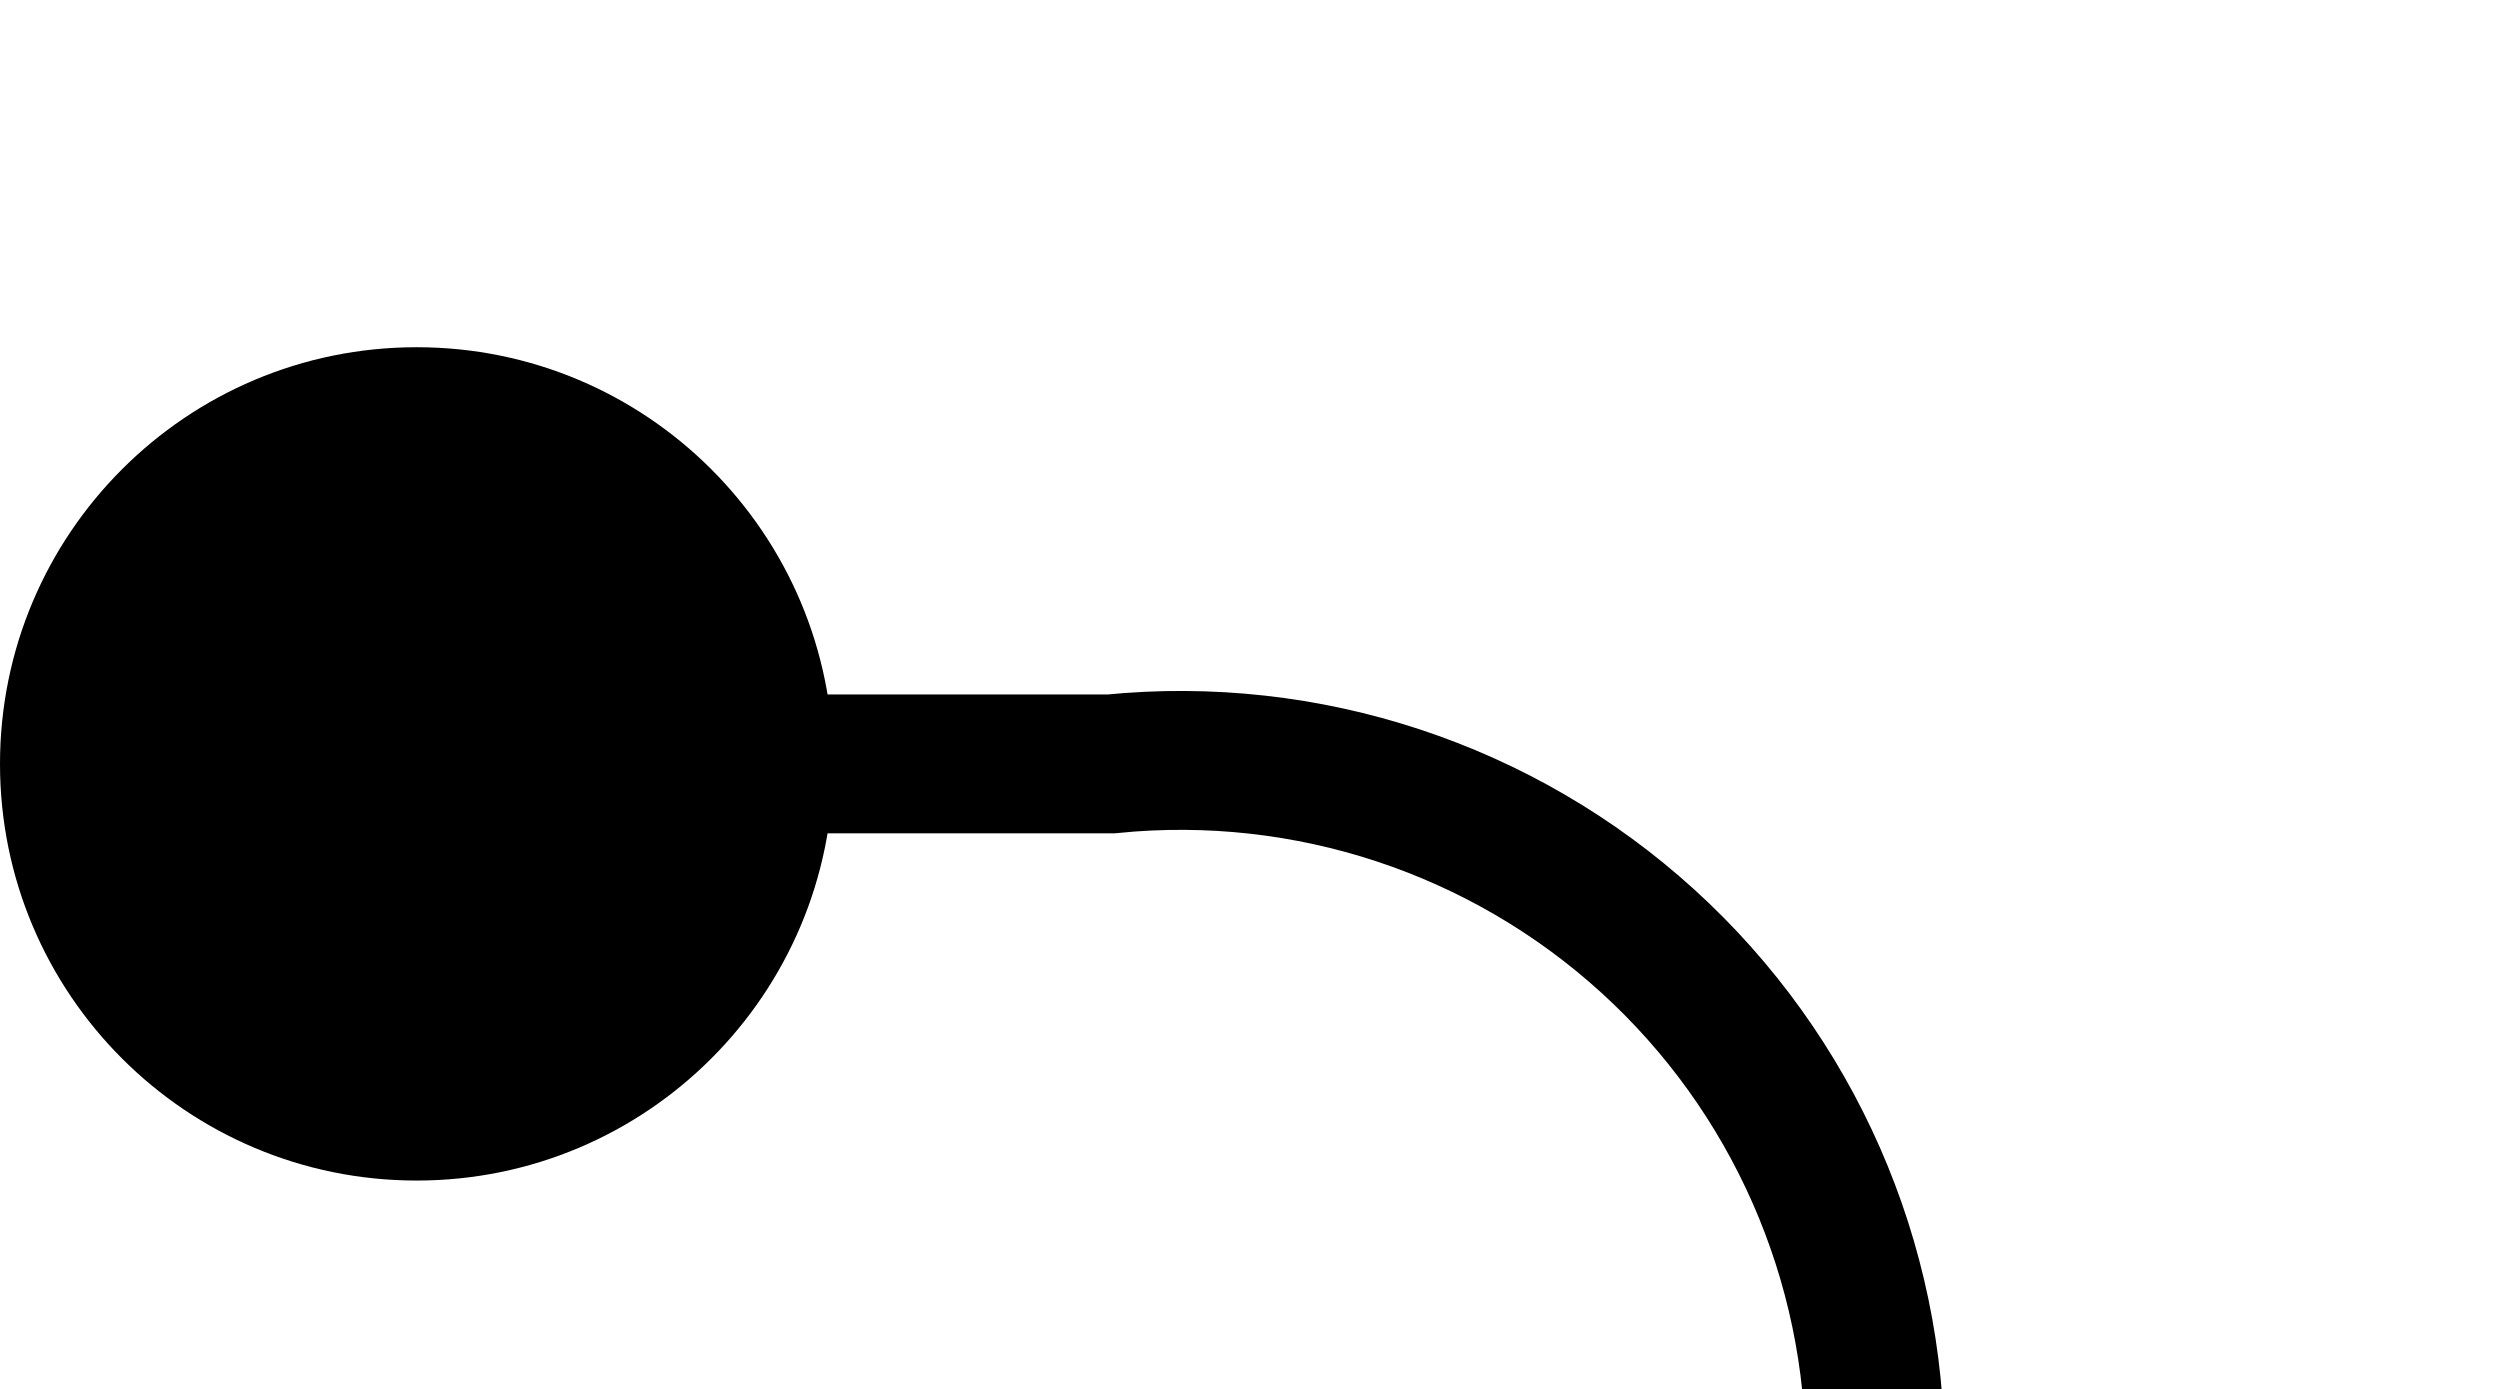
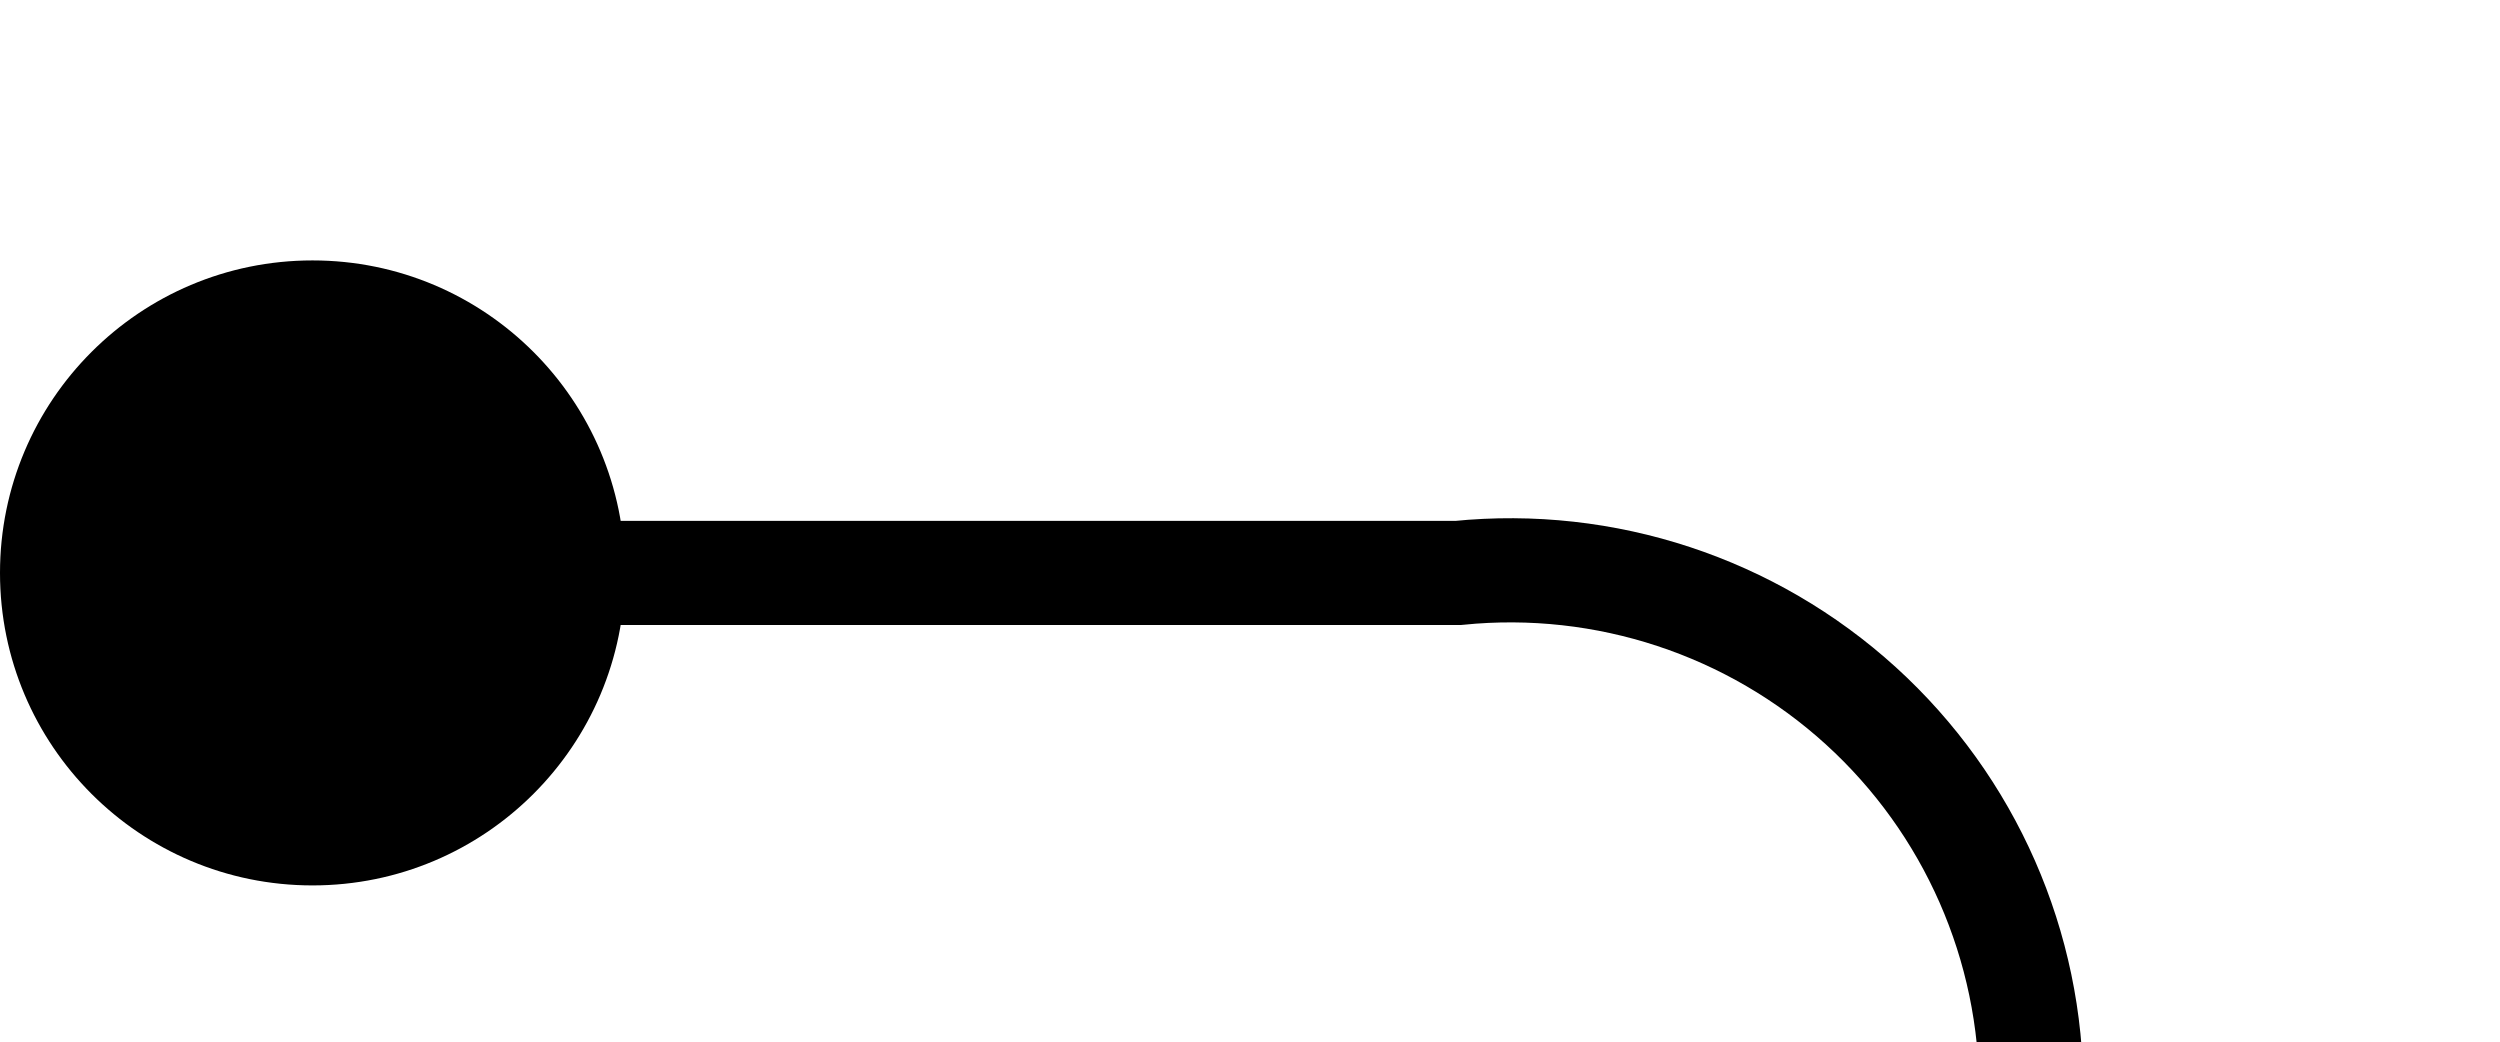
- <svg xmlns="http://www.w3.org/2000/svg" version="1.1" width="18px" height="10px" preserveAspectRatio="xMinYMid meet" viewBox="1217 42  18 8">
-   <path d="M 1218 46.5  L 1225 46.5  A 5 5 0 0 1 1230.5 51.5 L 1230.5 88  A 5 5 0 0 0 1235.5 93.5 L 1247 93.5  " stroke-width="1" stroke="#000000" fill="none" />
-   <path d="M 1220 43.5  A 3 3 0 0 0 1217 46.5 A 3 3 0 0 0 1220 49.5 A 3 3 0 0 0 1223 46.5 A 3 3 0 0 0 1220 43.5 Z " fill-rule="nonzero" fill="#000000" stroke="none" />
+ <svg xmlns="http://www.w3.org/2000/svg" version="1.1" width="24px" height="10px" preserveAspectRatio="xMinYMid meet" viewBox="1211 42  24 8">
+   <path d="M 1212 46.5  L 1225 46.5  A 5 5 0 0 1 1230.5 51.5 L 1230.5 88  A 5 5 0 0 0 1235.5 93.5 L 1247 93.5  " stroke-width="1" stroke="#000000" fill="none" />
+   <path d="M 1214 43.5  A 3 3 0 0 0 1211 46.5 A 3 3 0 0 0 1214 49.5 A 3 3 0 0 0 1217 46.5 A 3 3 0 0 0 1214 43.5 Z " fill-rule="nonzero" fill="#000000" stroke="none" />
</svg>
